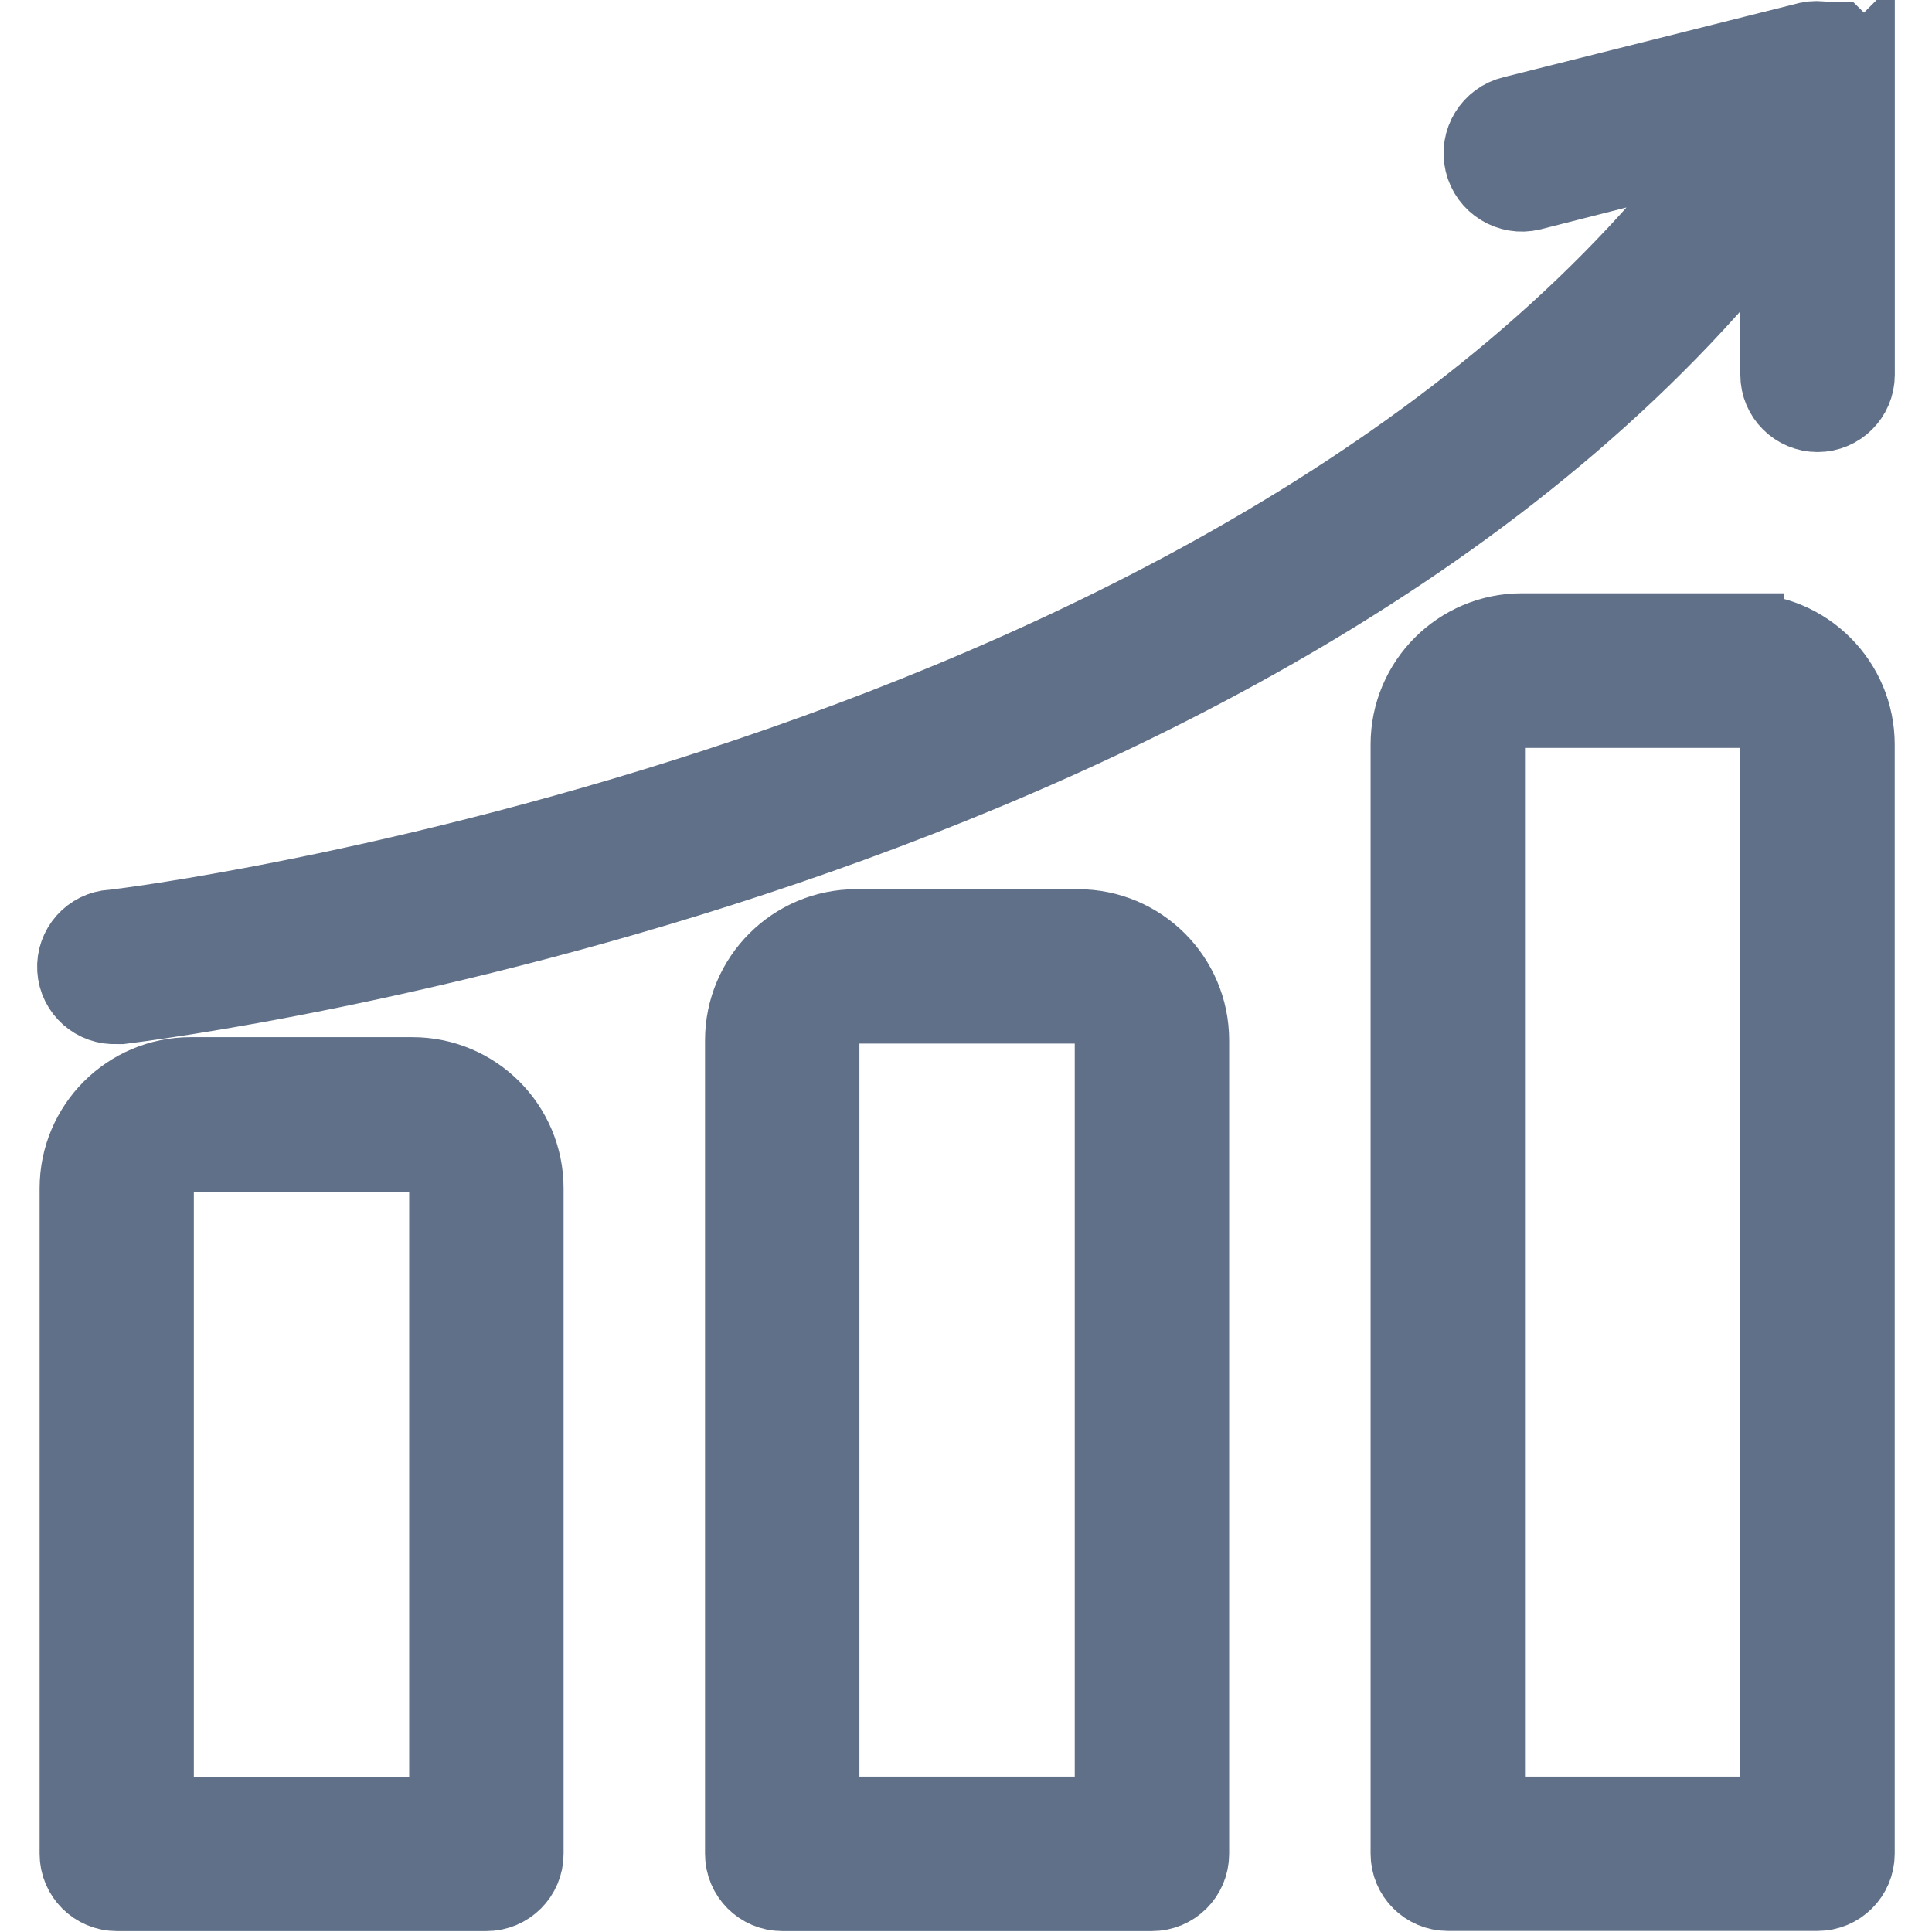
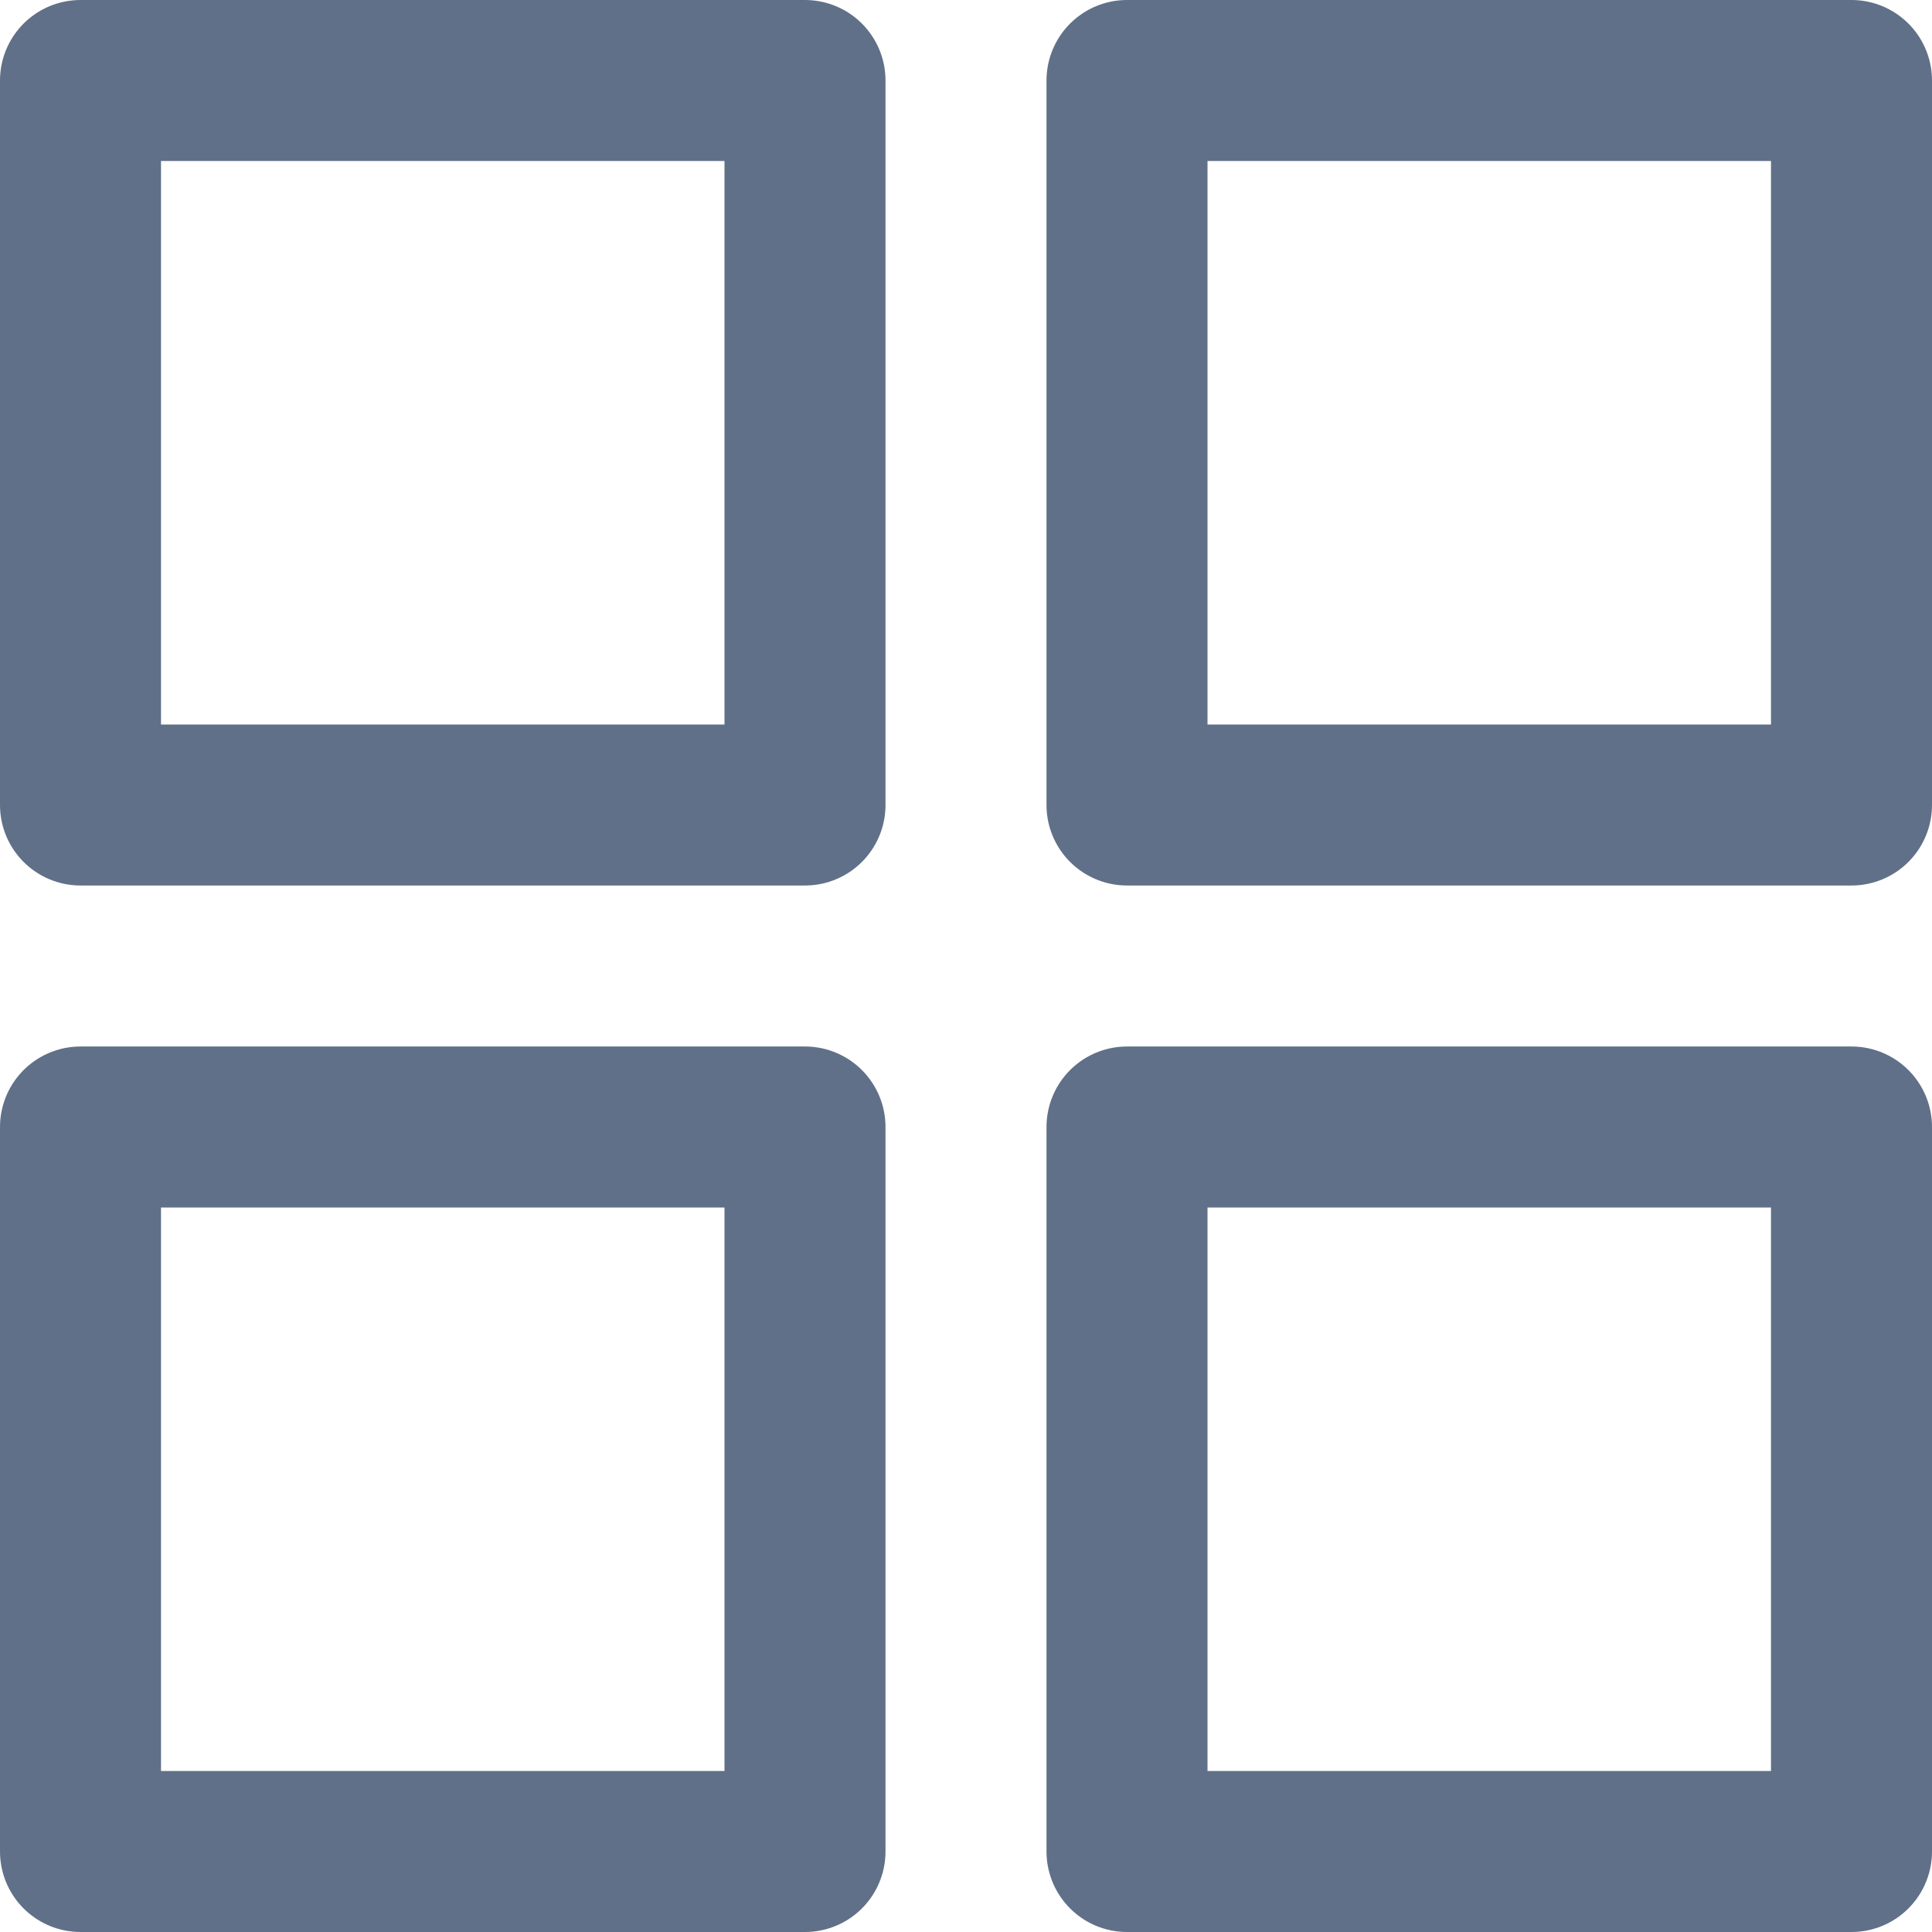
<svg xmlns="http://www.w3.org/2000/svg" width="24" height="24" viewBox="0 0 24 24">
  <defs>
    <clipPath id="clip-bpmn">
      <rect width="24" height="24" />
    </clipPath>
  </defs>
  <g id="bpmn" clip-path="url(#clip-bpmn)">
-     <g id="noun_Graph_2311015" transform="translate(-2.008 -3.477)">
-       <path id="Path_926" data-name="Path 926" d="M7.132,16.861H4.376A1.378,1.378,0,0,0,3,18.239v8.268a.459.459,0,0,0,.459.459H8.05a.459.459,0,0,0,.459-.459V18.239A1.378,1.378,0,0,0,7.132,16.861Zm.459,9.187H3.916V18.239a.459.459,0,0,1,.459-.459H7.132a.459.459,0,0,1,.459.459ZM15.4,15.023H12.644A1.378,1.378,0,0,0,11.266,16.4V26.507a.459.459,0,0,0,.459.459h4.593a.459.459,0,0,0,.459-.459V16.4A1.378,1.378,0,0,0,15.4,15.023Zm.459,11.024H12.184V16.4a.459.459,0,0,1,.459-.459H15.4a.459.459,0,0,1,.459.459Zm7.809-14.7H20.912a1.378,1.378,0,0,0-1.378,1.378v13.78a.459.459,0,0,0,.459.459h4.593a.459.459,0,0,0,.459-.459V12.727A1.378,1.378,0,0,0,23.668,11.349Zm.459,14.7H20.452V12.727a.459.459,0,0,1,.459-.459h2.756a.459.459,0,0,1,.459.459Zm.919-21.589V8.133a.459.459,0,1,1-.919,0V5.947c-6.118,8.158-20,9.922-20.615,10H3.457a.46.46,0,0,1-.055-.919c.147,0,14.295-1.782,20.147-9.83l-2.526.643a.472.472,0,1,1-.22-.919L24.476,4h0a.459.459,0,0,1,.193,0h.156a.45.45,0,0,1,.073.092v.064a.45.45,0,0,1,0,.119.441.441,0,0,1,.147.184Z" transform="translate(0 0)" fill="#607088" stroke="#607088" stroke-width="1" />
+     <g id="grid" transform="translate(-1.579 -1.579)">
+       <rect id="Rectangle_2062" data-name="Rectangle 2062" width="9" height="9" transform="translate(2.579 2.579)" fill="none" stroke="#607088" stroke-linecap="round" stroke-linejoin="round" stroke-width="2" />
+       <rect id="Rectangle_2063" data-name="Rectangle 2063" width="9" height="9" transform="translate(15.579 2.579)" fill="none" stroke="#607088" stroke-linecap="round" stroke-linejoin="round" stroke-width="2" />
+       <rect id="Rectangle_2064" data-name="Rectangle 2064" width="9" height="9" transform="translate(15.579 15.579)" fill="none" stroke="#607088" stroke-linecap="round" stroke-linejoin="round" stroke-width="2" />
+       <rect id="Rectangle_2065" data-name="Rectangle 2065" width="9" height="9" transform="translate(2.579 15.579)" fill="none" stroke="#607088" stroke-linecap="round" stroke-linejoin="round" stroke-width="2" />
    </g>
  </g>
</svg>
